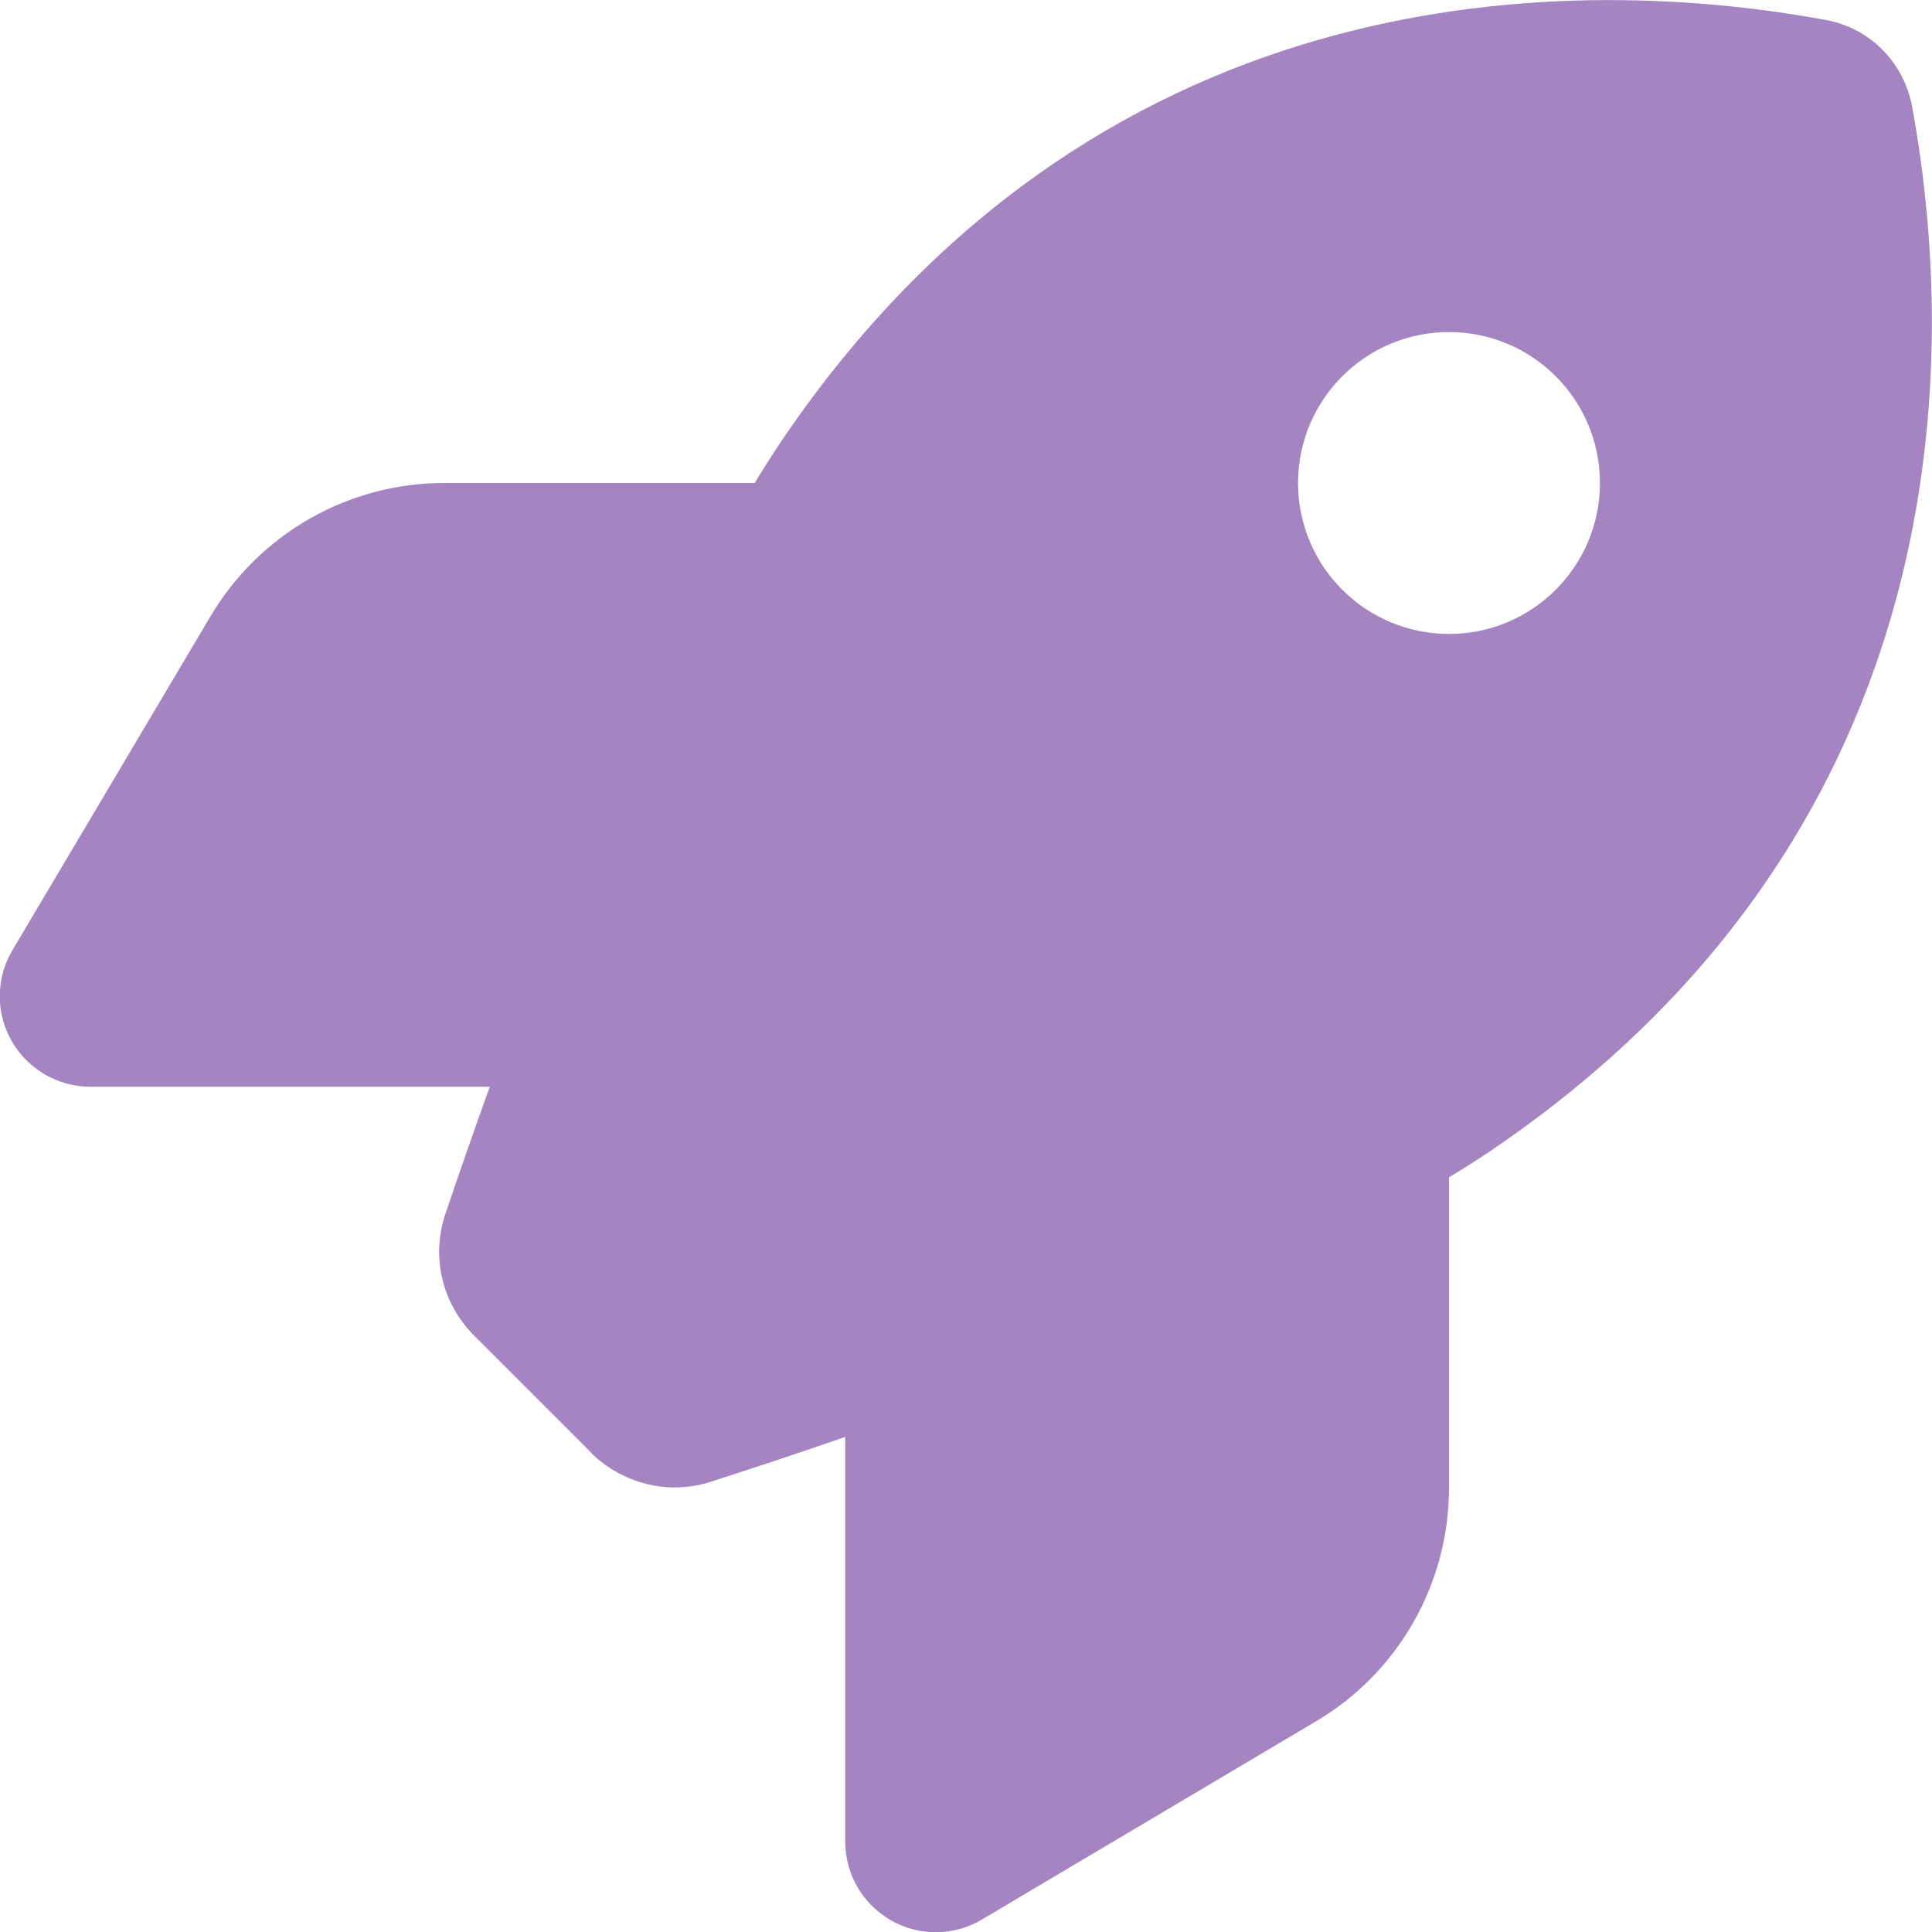
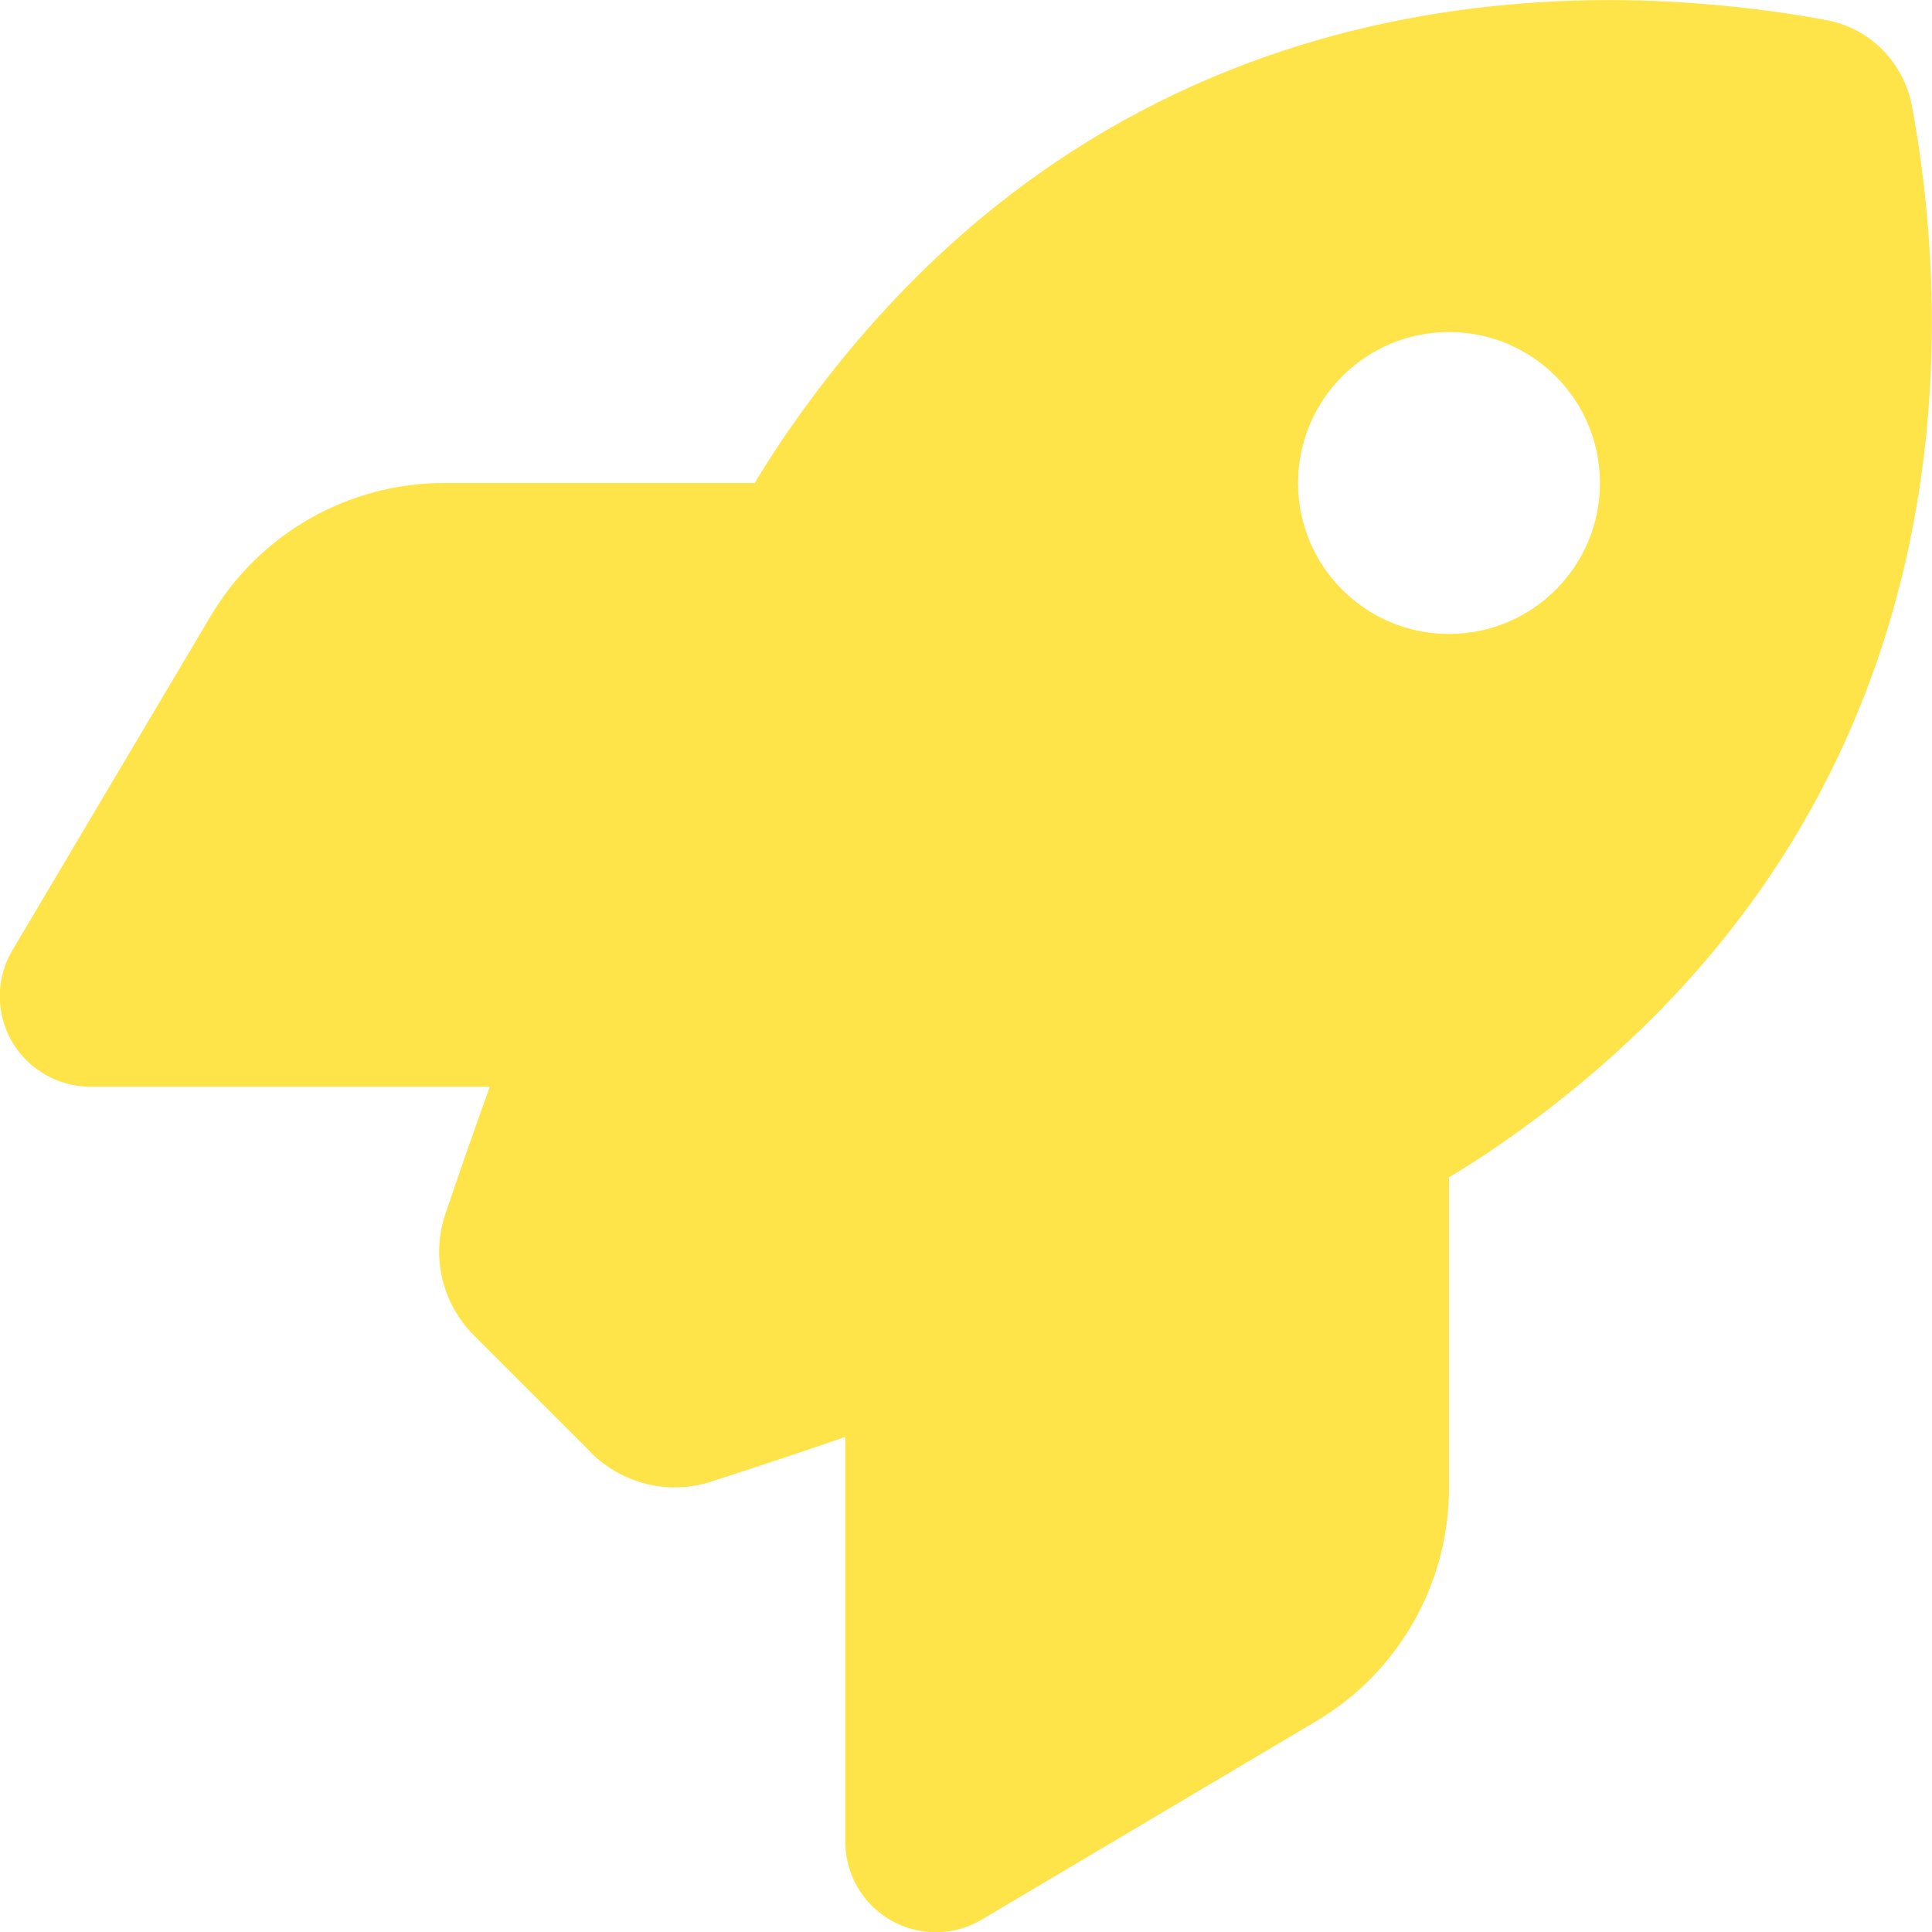
<svg xmlns="http://www.w3.org/2000/svg" height="16" width="16" viewBox="0 0 512 512">
-   <path fill="#a584c2" d="M156.6 384.9L125.7 354c-8.5-8.5-11.5-20.8-7.7-32.2c3-8.9 7-20.5 11.8-33.8L24 288c-8.6 0-16.6-4.6-20.9-12.1s-4.2-16.7 .2-24.1l52.5-88.5c13-21.9 36.5-35.3 61.9-35.3l82.3 0c2.4-4 4.8-7.7 7.2-11.3C289.1-4.1 411.1-8.1 483.9 5.3c11.6 2.1 20.6 11.2 22.8 22.8c13.4 72.9 9.3 194.8-111.4 276.7c-3.5 2.4-7.3 4.8-11.3 7.2v82.3c0 25.4-13.4 49-35.3 61.9l-88.5 52.5c-7.4 4.4-16.6 4.5-24.1 .2s-12.1-12.2-12.1-20.9V380.8c-14.1 4.9-26.4 8.9-35.7 11.9c-11.2 3.6-23.4 .5-31.8-7.8zM384 168a40 40 0 1 0 0-80 40 40 0 1 0 0 80z" />
+   <path fill="#ffe449" d="M156.6 384.9L125.7 354c-8.5-8.5-11.5-20.8-7.7-32.2c3-8.9 7-20.5 11.8-33.8L24 288c-8.6 0-16.6-4.6-20.9-12.1s-4.2-16.7 .2-24.1l52.5-88.5c13-21.9 36.5-35.3 61.9-35.3l82.3 0c2.4-4 4.8-7.7 7.2-11.3C289.1-4.1 411.1-8.1 483.9 5.3c11.6 2.1 20.6 11.2 22.8 22.8c13.4 72.9 9.3 194.8-111.4 276.7c-3.5 2.4-7.3 4.8-11.3 7.2v82.3c0 25.4-13.4 49-35.3 61.9l-88.5 52.5c-7.4 4.4-16.6 4.5-24.1 .2s-12.1-12.2-12.1-20.9V380.8c-14.1 4.9-26.4 8.9-35.7 11.9c-11.2 3.6-23.4 .5-31.8-7.8zM384 168a40 40 0 1 0 0-80 40 40 0 1 0 0 80z" />
</svg>
